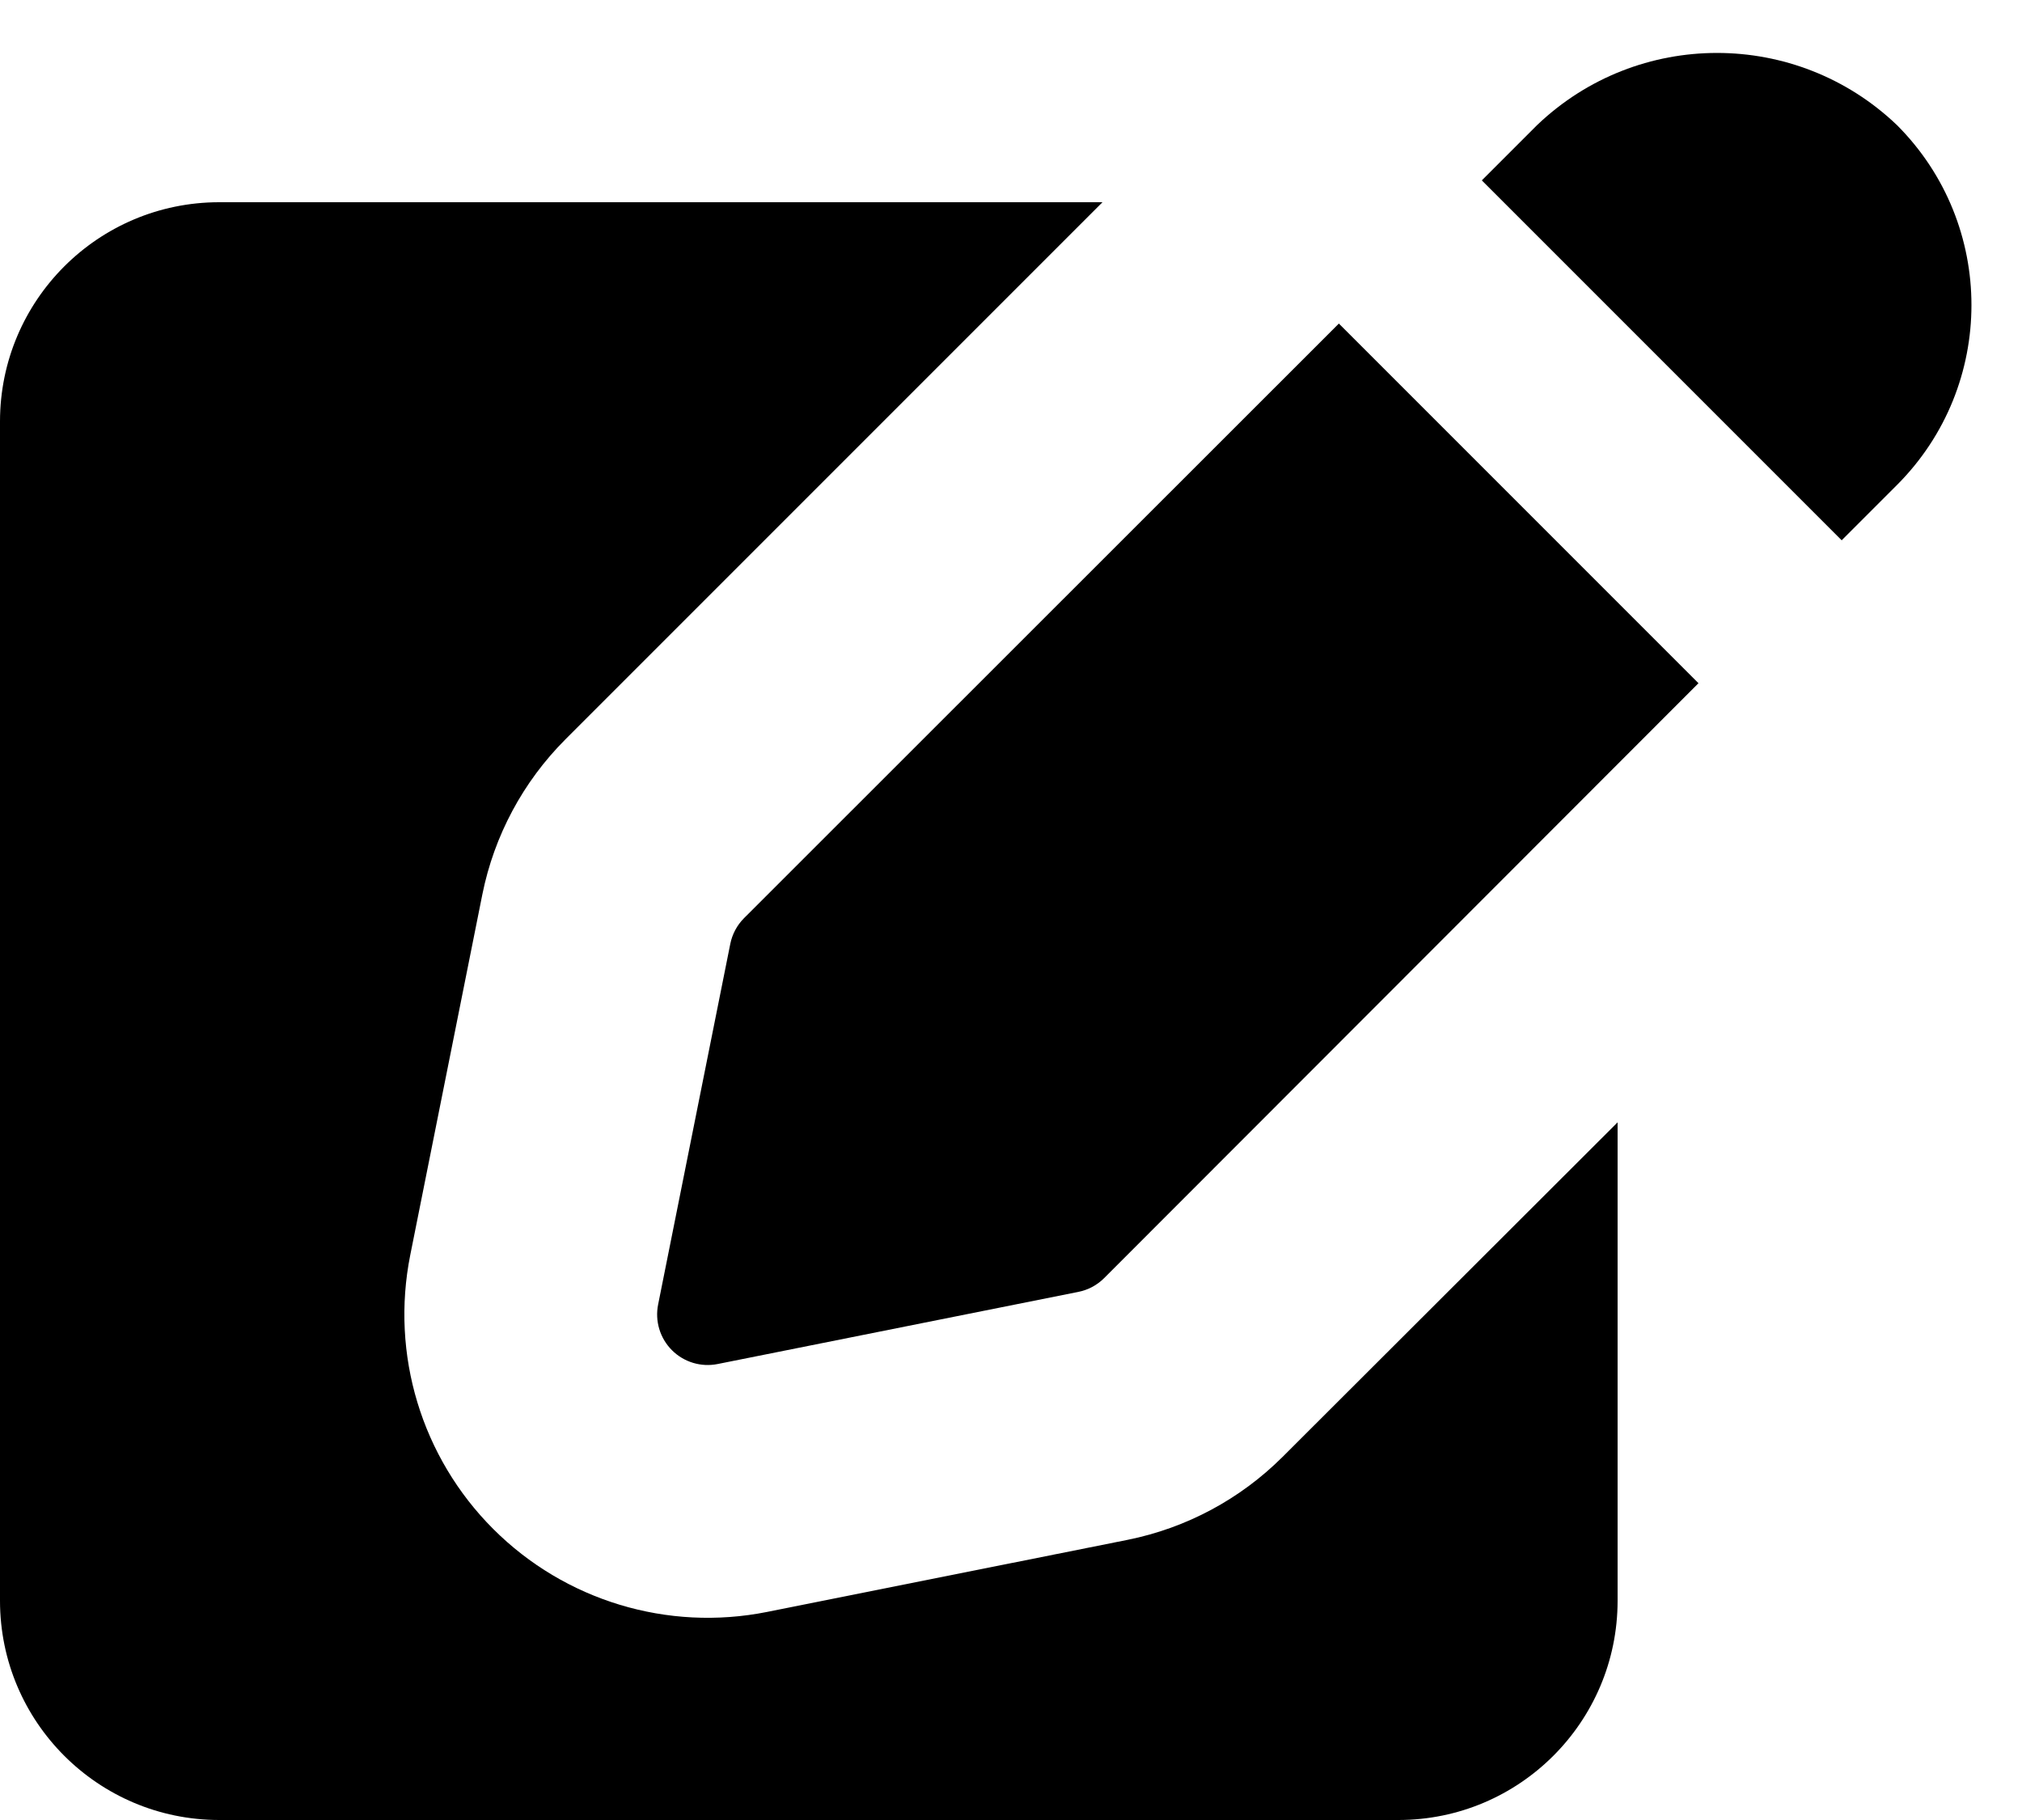
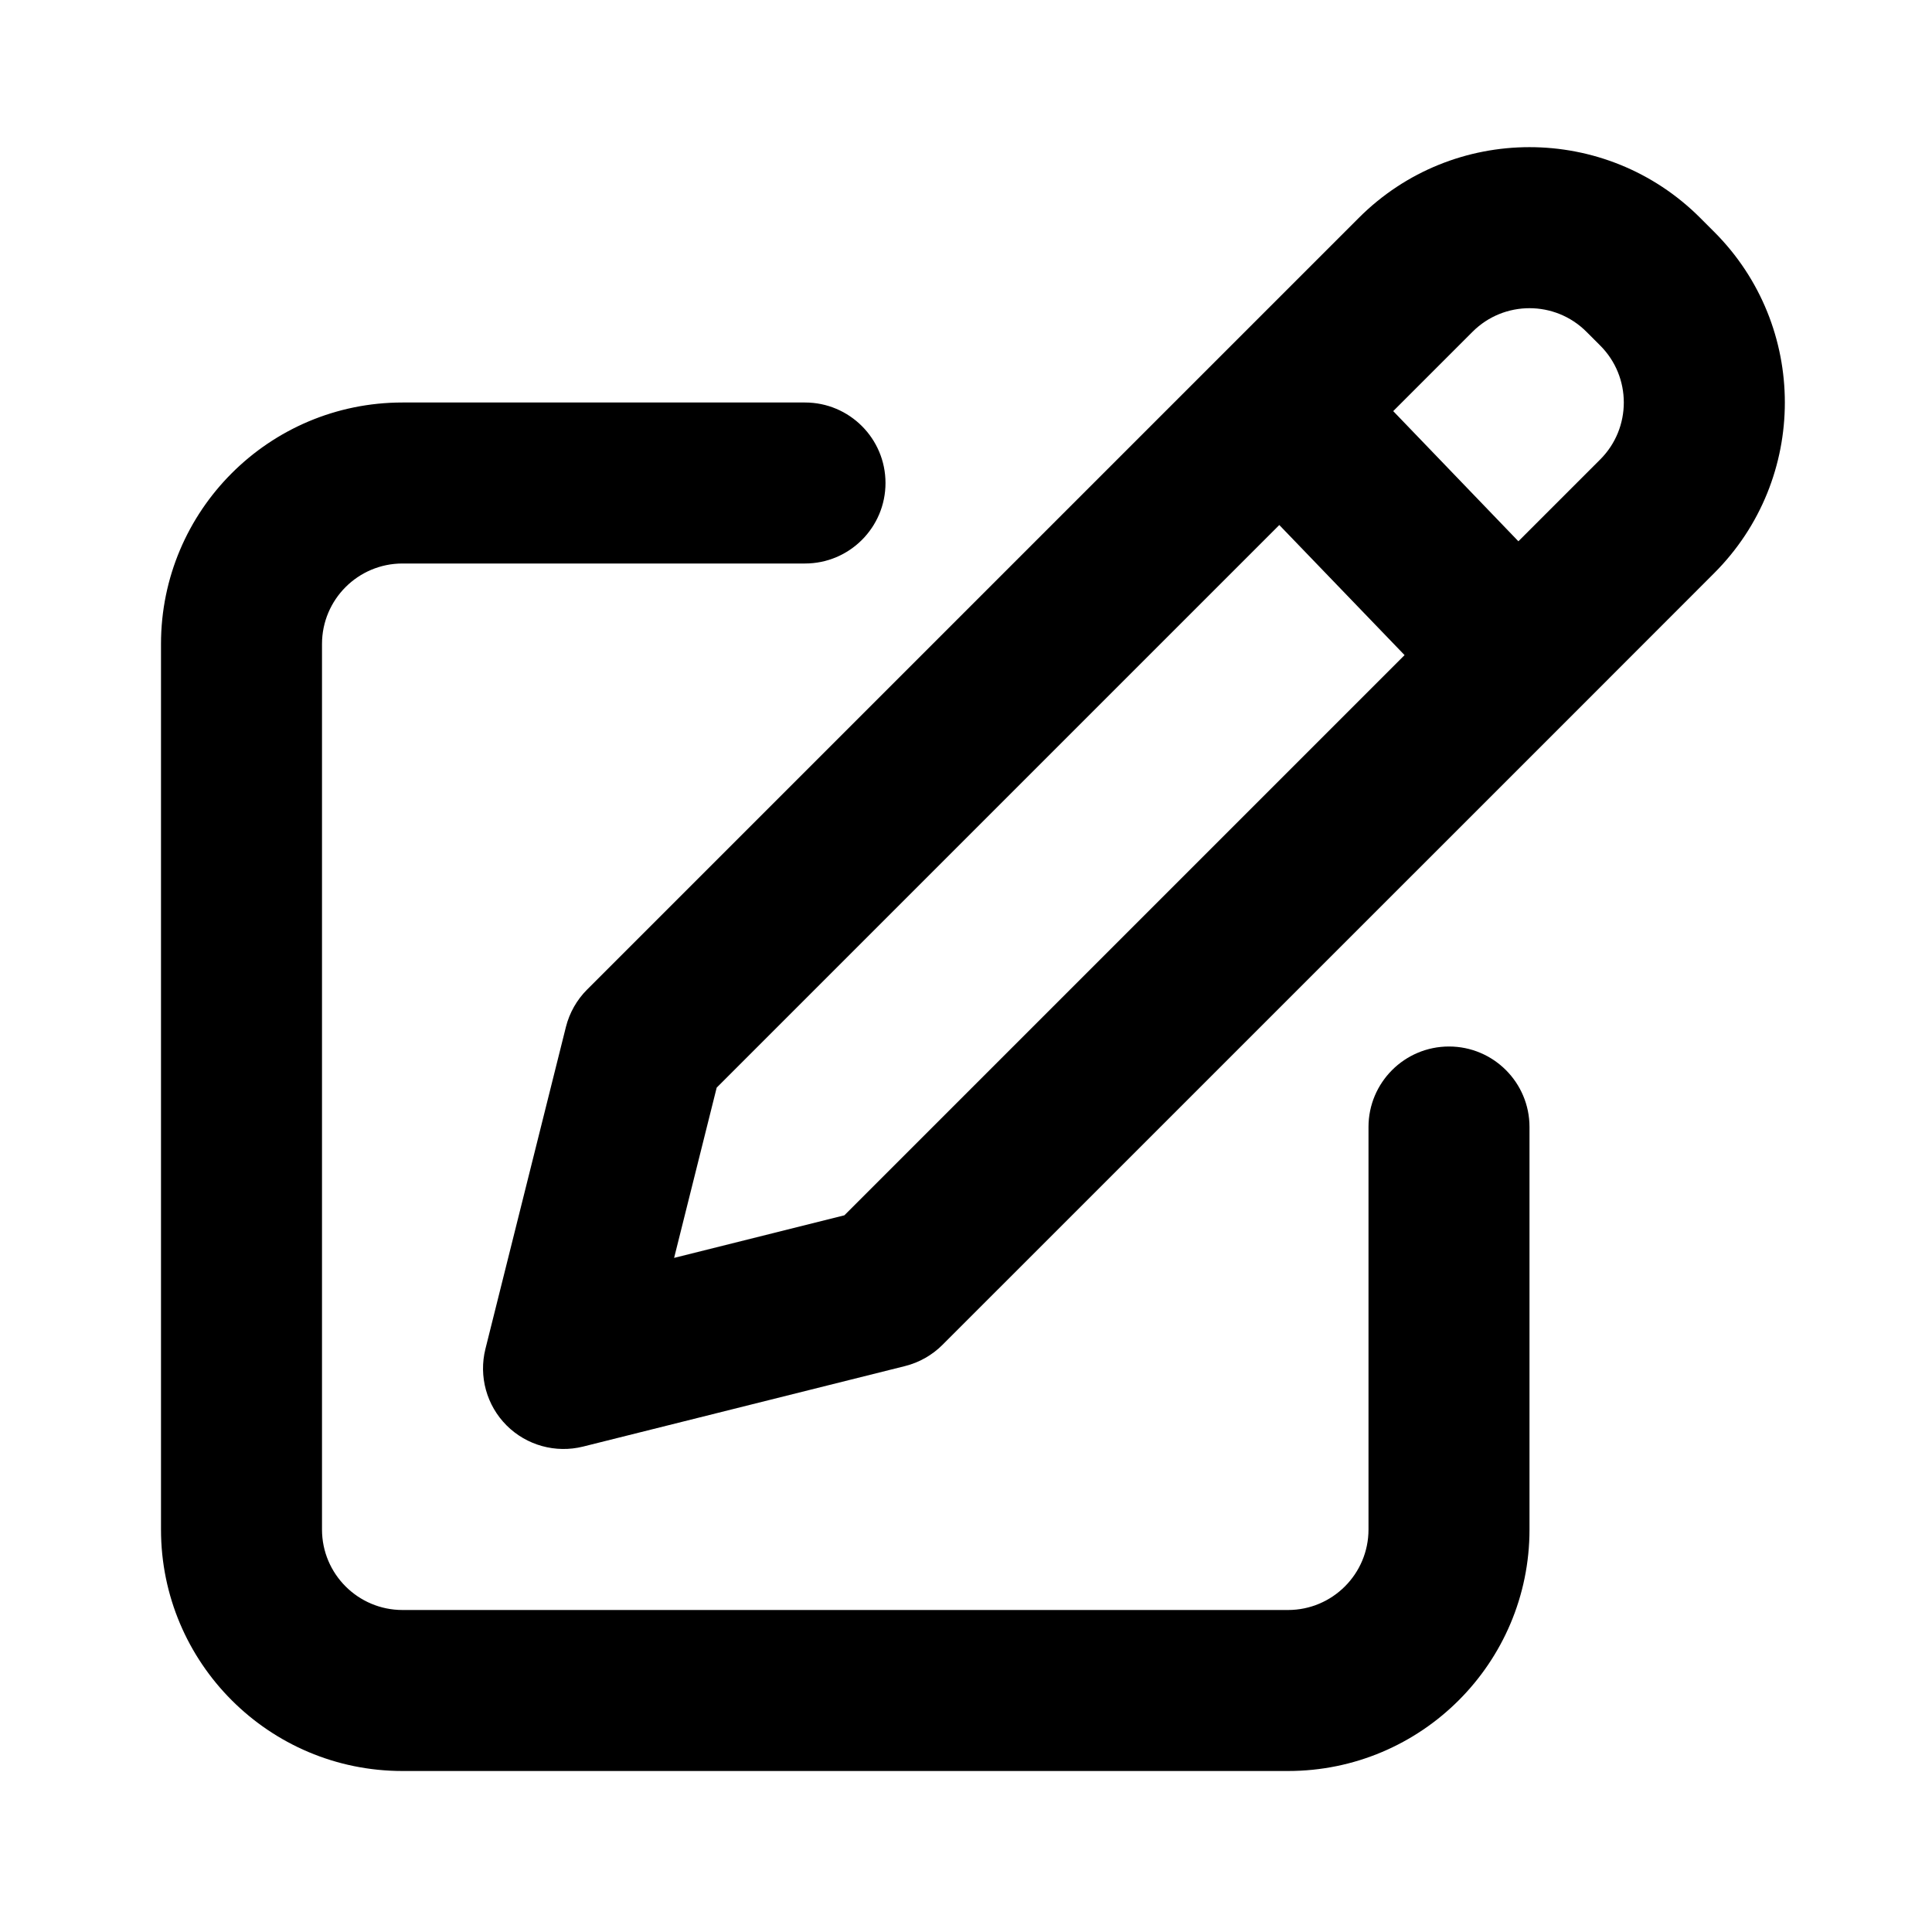
- <svg xmlns="http://www.w3.org/2000/svg" class="w-6 h-6 text-gray-800 dark:text-white" aria-hidden="true" fill="currentColor" viewBox="0 0 20 18">
-   <path d="M12.687 14.408a3.01 3.01 0 0 1-1.533.821l-3.566.713a3 3 0 0 1-3.53-3.53l.713-3.566a3.01 3.01 0 0 1 .821-1.533L10.905 2H2.167A2.169 2.169 0 0 0 0 4.167v11.666A2.169 2.169 0 0 0 2.167 18h11.666A2.169 2.169 0 0 0 16 15.833V11.1l-3.313 3.308Zm5.53-9.065.546-.546a2.518 2.518 0 0 0 0-3.56 2.576 2.576 0 0 0-3.559 0l-.547.547 3.56 3.56Z" />
-   <path d="M13.243 3.2 7.359 9.081a.5.5 0 0 0-.136.256L6.51 12.9a.5.5 0 0 0 .59.59l3.566-.713a.5.5 0 0 0 .255-.136L16.8 6.757 13.243 3.2Z" />
+ <svg xmlns="http://www.w3.org/2000/svg" width="64px" height="64px" viewBox="0 0 24 24" fill="none">
+   <g id="SVGRepo_bgCarrier" stroke-width="0" />
+   <g id="SVGRepo_tracerCarrier" stroke-linecap="round" stroke-linejoin="round" />
+   <g id="SVGRepo_iconCarrier">
+     <path fill-rule="evenodd" clip-rule="evenodd" d="M21.121 2.707C19.95 1.535 18.05 1.535 16.879 2.707L15.199 4.387L7.293 12.293C7.165 12.421 7.074 12.582 7.03 12.757L6.03 16.757C5.945 17.098 6.045 17.459 6.293 17.707C6.541 17.955 6.902 18.055 7.243 17.97L11.242 16.97C11.418 16.926 11.579 16.835 11.707 16.707L19.556 8.859L21.293 7.121C22.465 5.95 22.465 4.05 21.293 2.879L21.121 2.707ZM18.293 4.121C18.683 3.731 19.317 3.731 19.707 4.121L19.879 4.293C20.269 4.683 20.269 5.317 19.879 5.707L18.862 6.724L17.307 5.107L18.293 4.121ZM15.892 6.522L17.448 8.138L10.489 15.097L8.374 15.626L8.903 13.511L15.892 6.522ZM4 8C4 7.448 4.448 7 5 7H10C10.552 7 11 6.552 11 6C11 5.448 10.552 5 10 5H5C3.343 5 2 6.343 2 8V19C2 20.657 3.343 22 5 22H16C17.657 22 19 20.657 19 19V14C19 13.448 18.552 13 18 13C17.448 13 17 13.448 17 14V19C17 19.552 16.552 20 16 20H5C4.448 20 4 19.552 4 19V8Z" fill="#000000" />
+   </g>
</svg>
